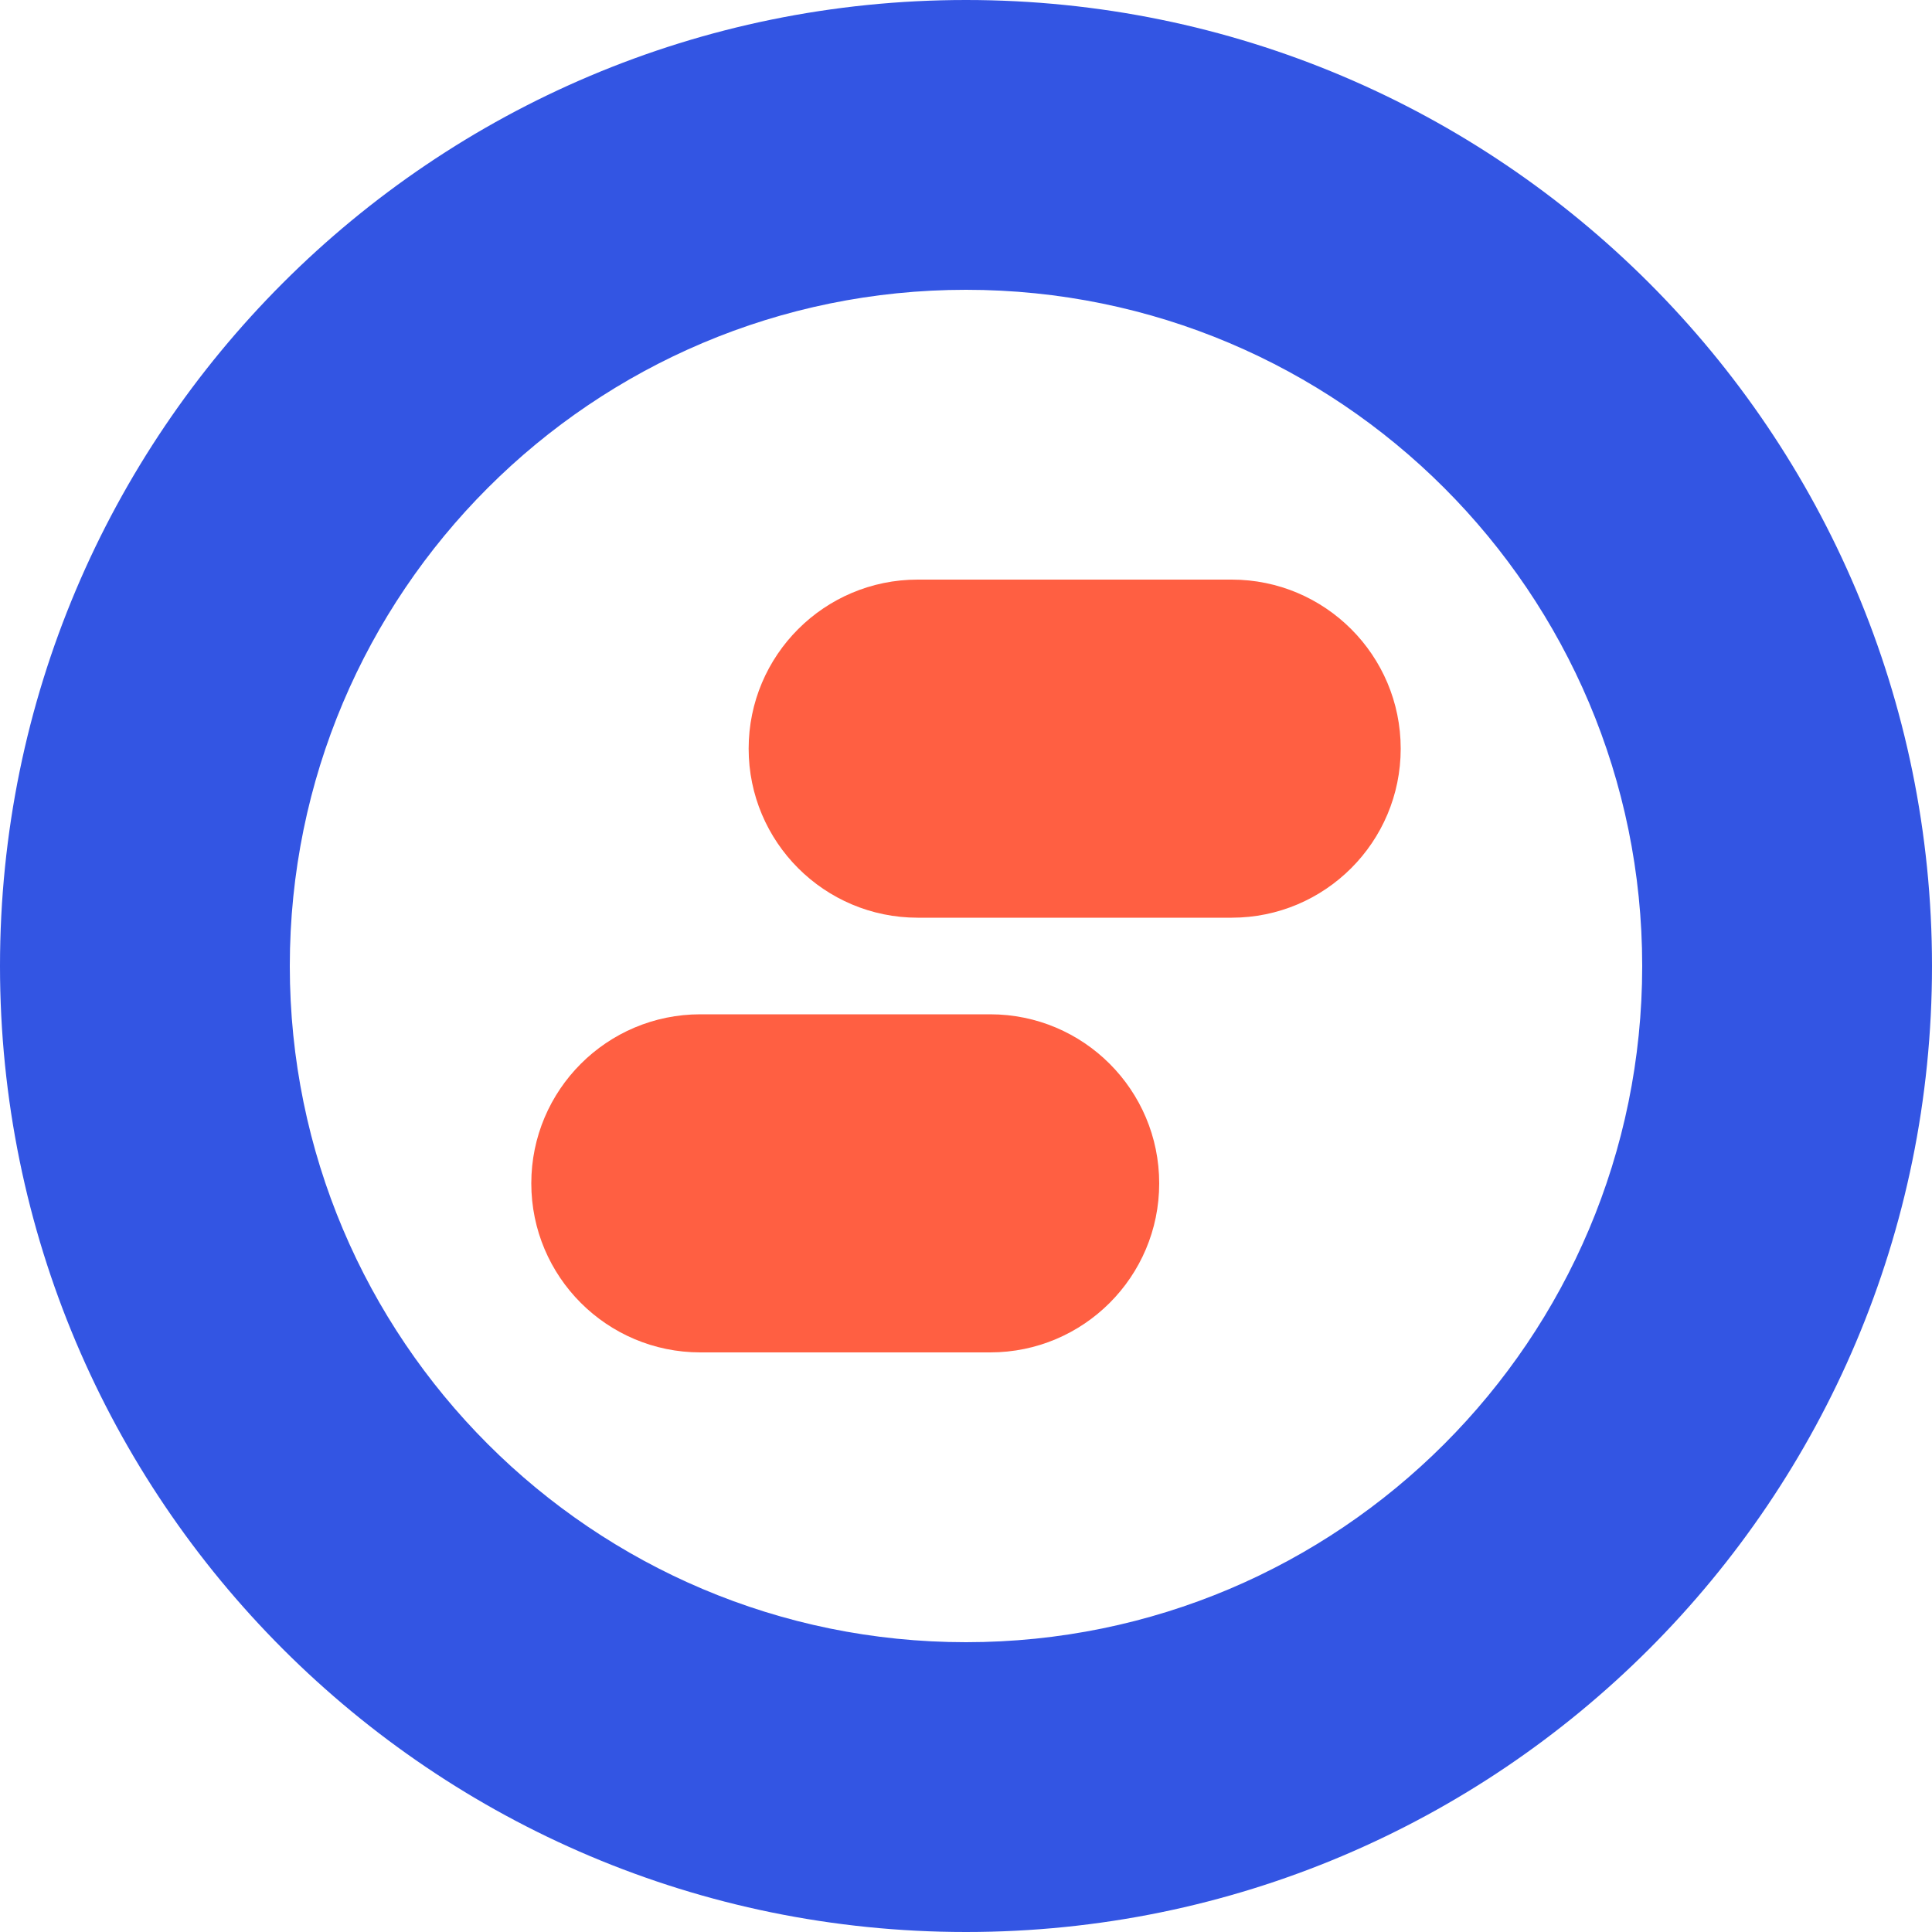
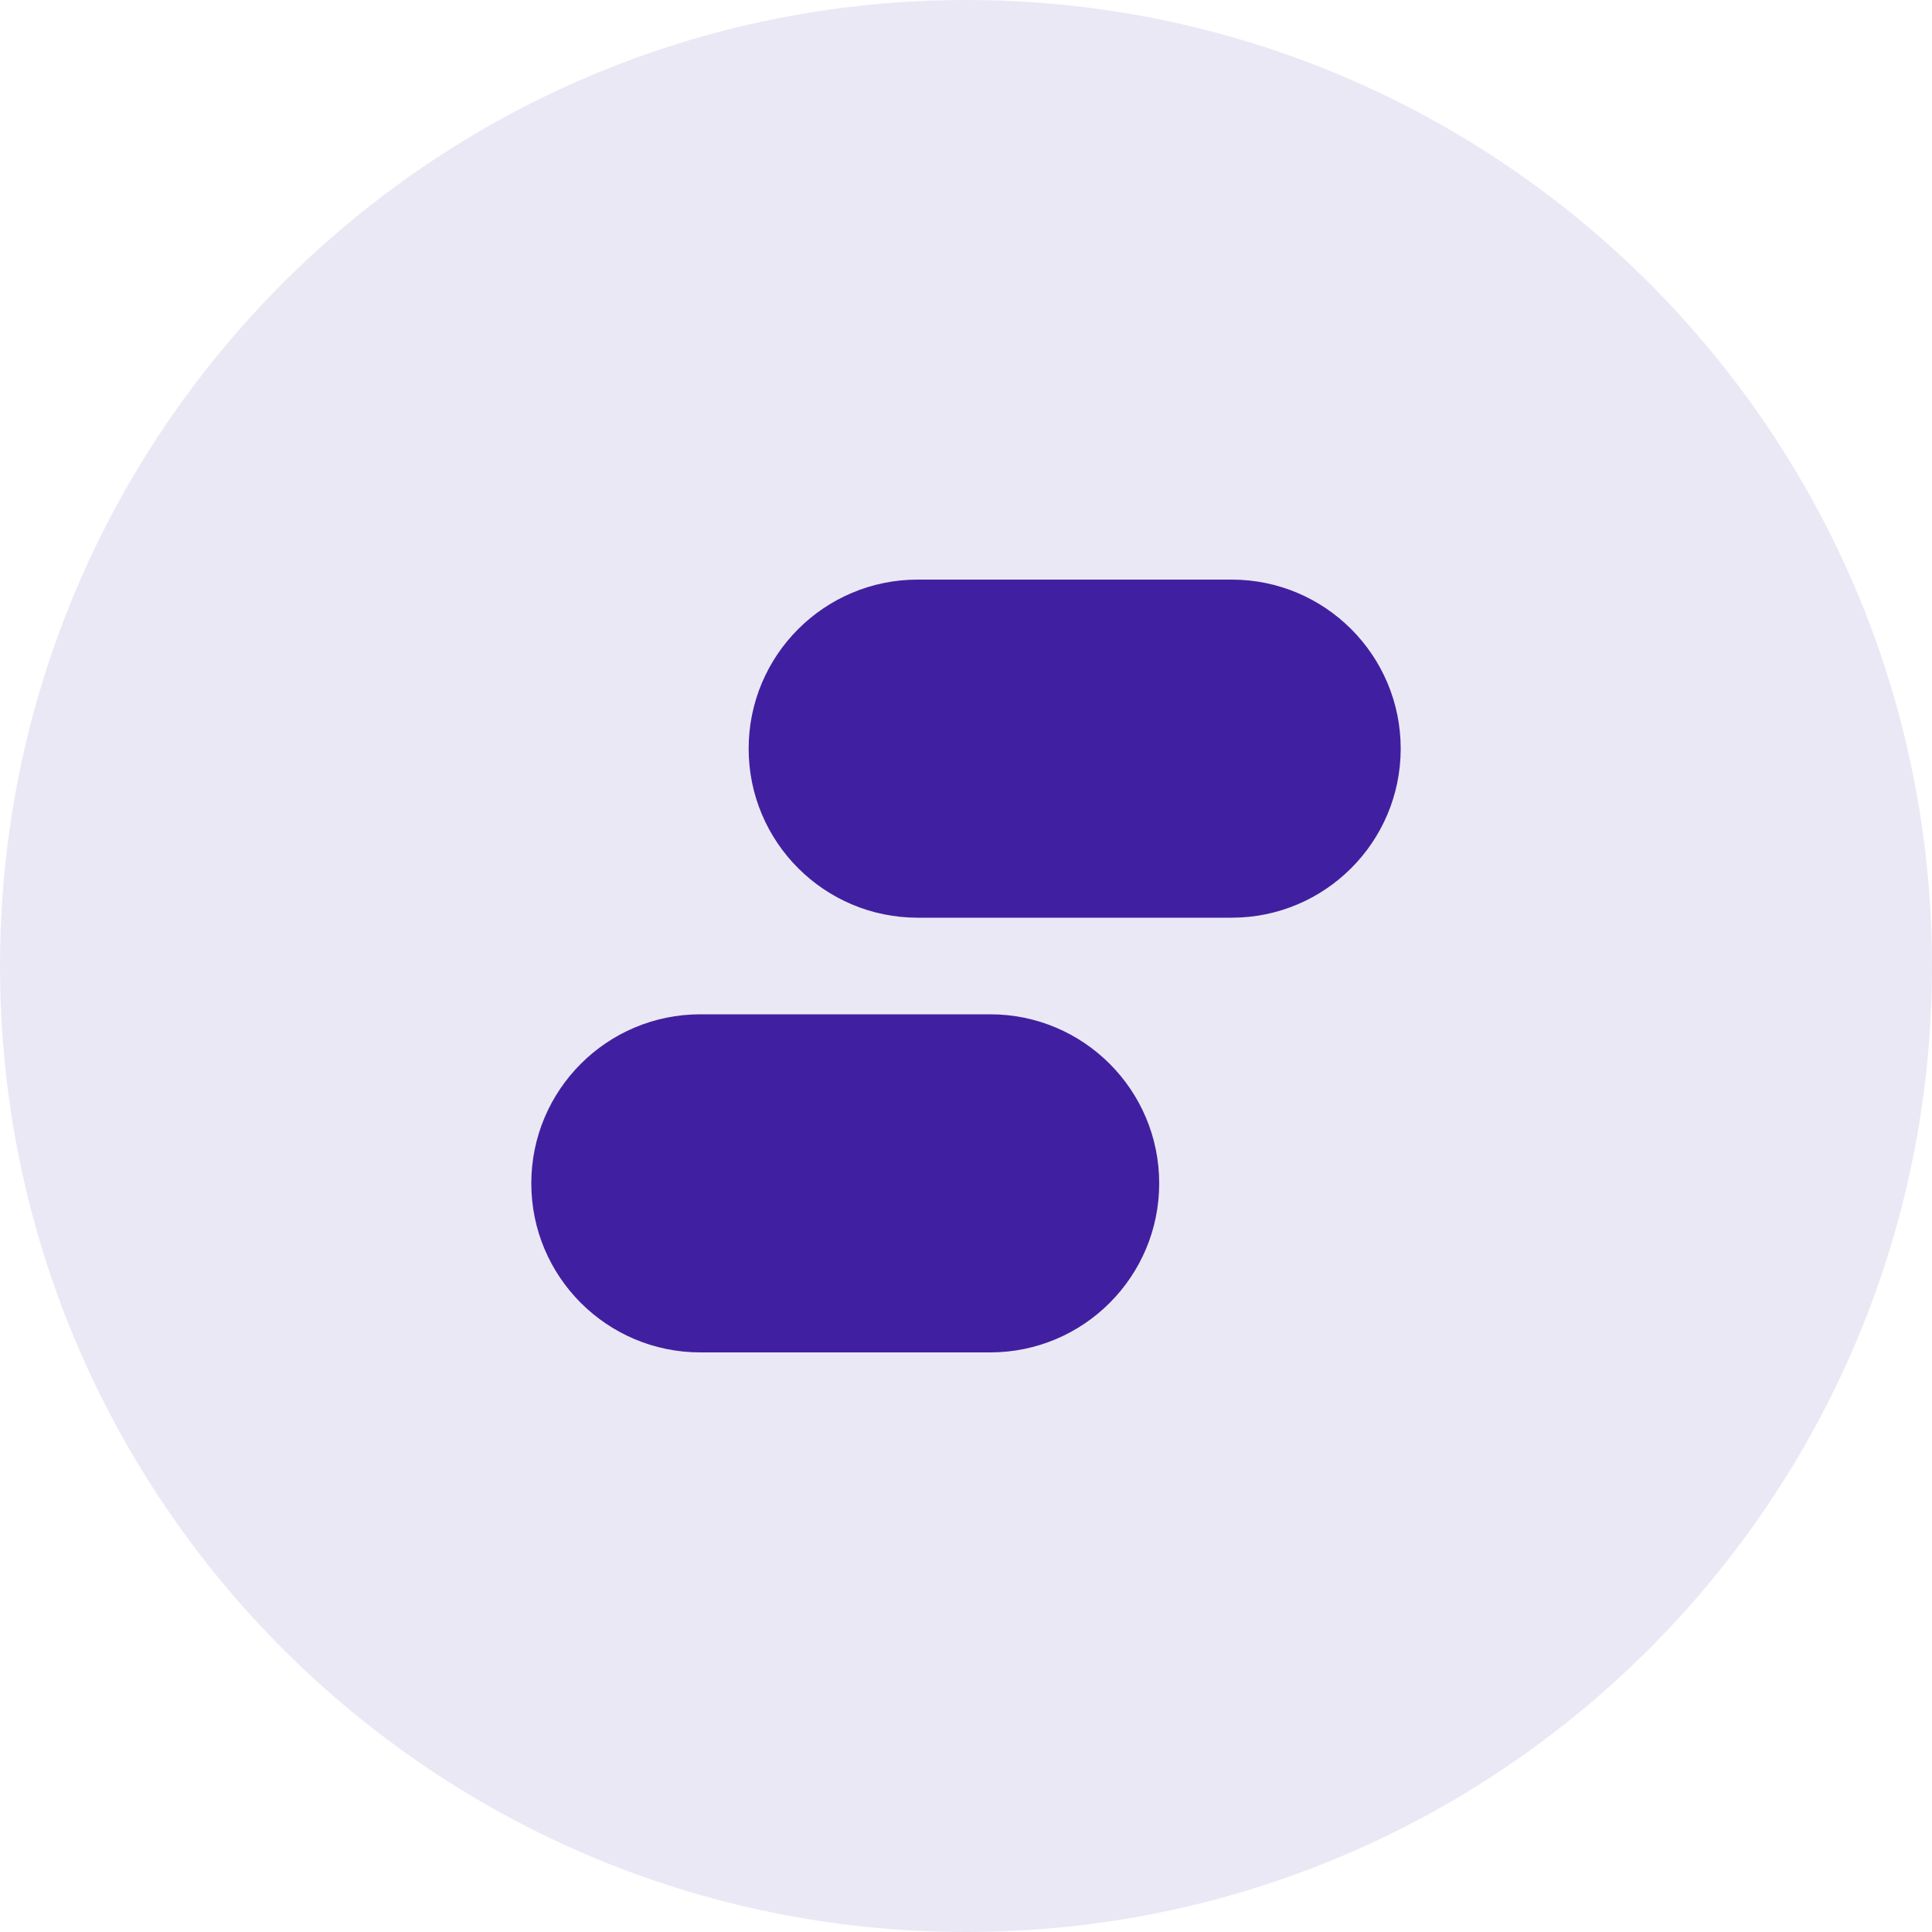
- <svg xmlns="http://www.w3.org/2000/svg" width="48" height="48" viewBox="0 0 40 40" version="1.1">
-   <path d="M20.5,21 C22.433,21 24,22.567 24,24.5 C24,26.433 22.433,28 20.5,28 L14.5,28 C12.567,28 11,26.433 11,24.5 C11,22.567 12.567,21 14.5,21 L20.5,21 Z M25.5,12 C27.433,12 29,13.567 29,15.5 C29,17.433 27.433,19 25.5,19 L19,19 C17.067,19 15.5,17.433 15.5,15.5 C15.5,13.567 17.067,12 19,12 L25.5,12 Z" id="Combined-Shape-Copy-4" fill="#FF5F42" />
-   <path d="M20,0 C31.046,0 40,8.954 40,20 C40,31.046 31.046,40 20,40 C8.954,40 0,31.046 0,20 C0,8.954 8.954,0 20,0 Z M20,6 C12.268,6 6,12.268 6,20 C6,27.732 12.268,34 20,34 C27.732,34 34,27.732 34,20 C34,12.268 27.732,6 20,6 Z" id="Combined-Shape" fill="#3355E3" />
+ <svg xmlns="http://www.w3.org/2000/svg" viewBox="0 0 40 40" version="1.1">
+   <g id="Site" stroke="none" stroke-width="1" fill="none" fill-rule="evenodd">
+     <g id="Main-Copy" transform="translate(-705, -2321)">
+       <g id="formation" transform="translate(705, 2321)">
+         <circle id="Oval" fill="#EBE8F5" cx="20" cy="20" r="20" />
+         <path d="M20.5,21 C22.433,21 24,22.567 24,24.5 C24,26.433 22.433,28 20.5,28 L14.5,28 C12.567,28 11,26.433 11,24.5 C11,22.567 12.567,21 14.5,21 L20.5,21 Z M25.5,12 C27.433,12 29,13.567 29,15.5 C29,17.433 27.433,19 25.5,19 L19,19 C17.067,19 15.5,17.433 15.5,15.5 C15.5,13.567 17.067,12 19,12 L25.5,12 Z" id="Forme" fill="#4020A0" />
+       </g>
+     </g>
+   </g>
</svg>
